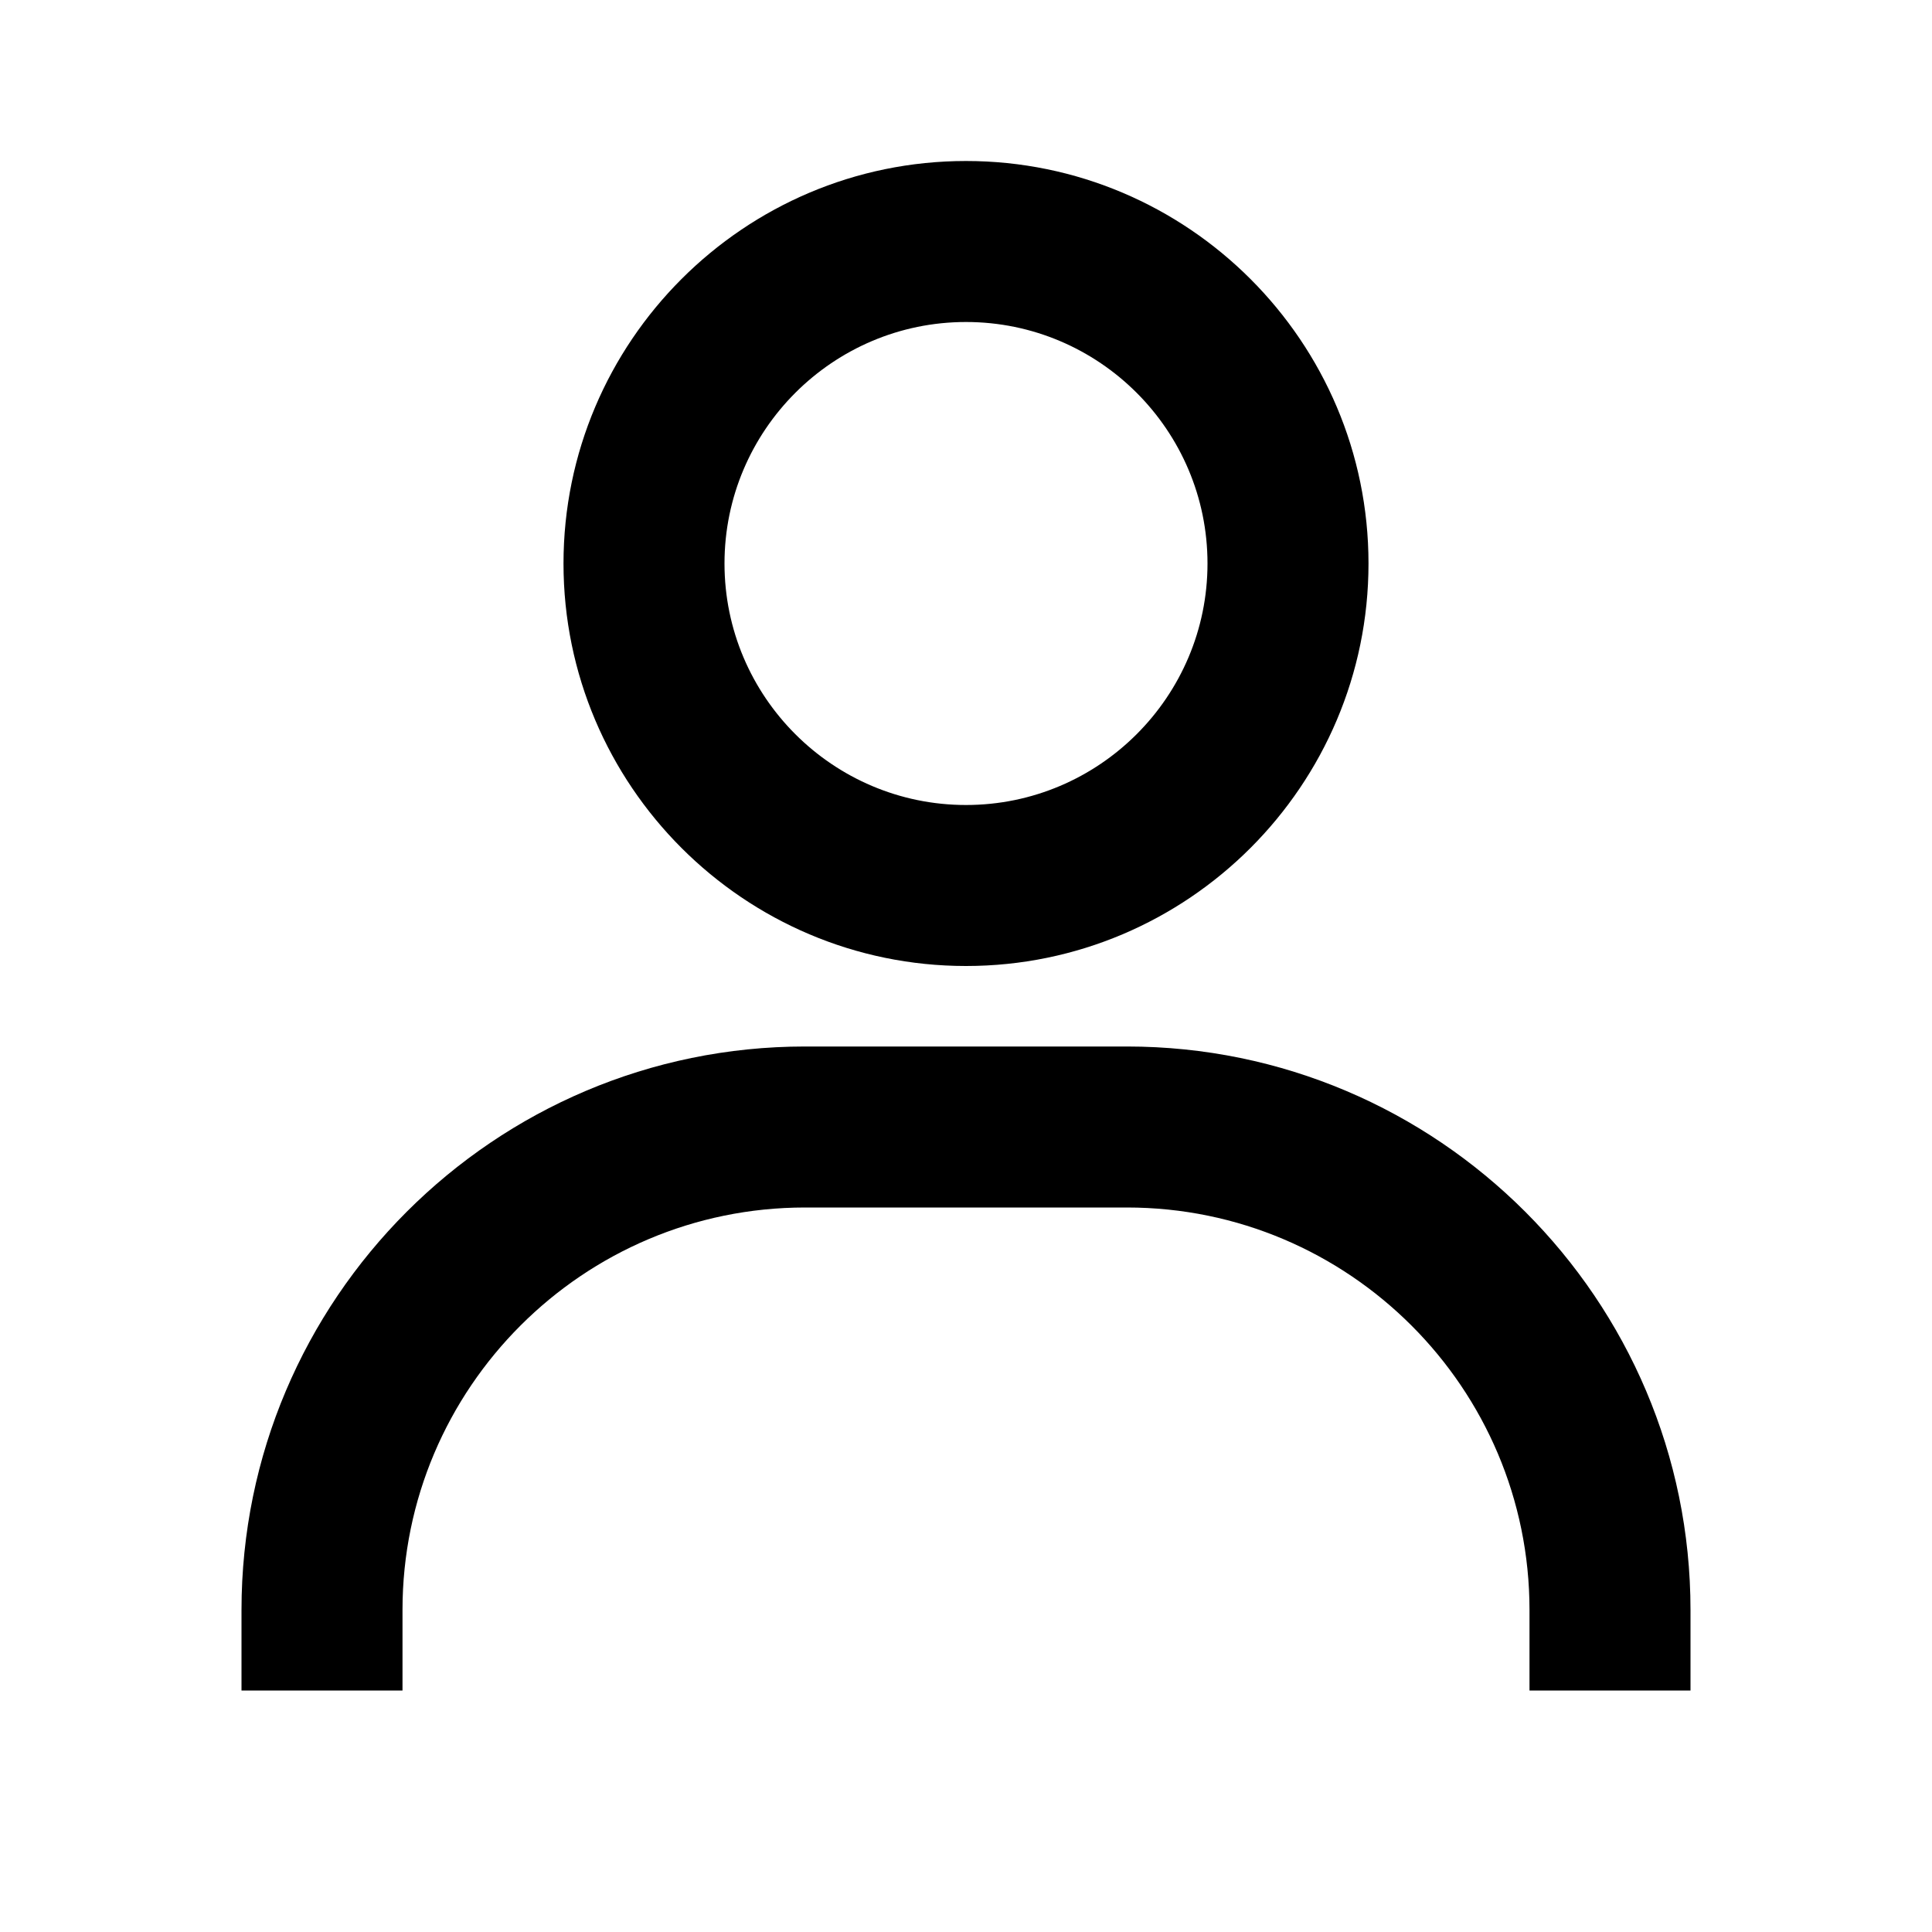
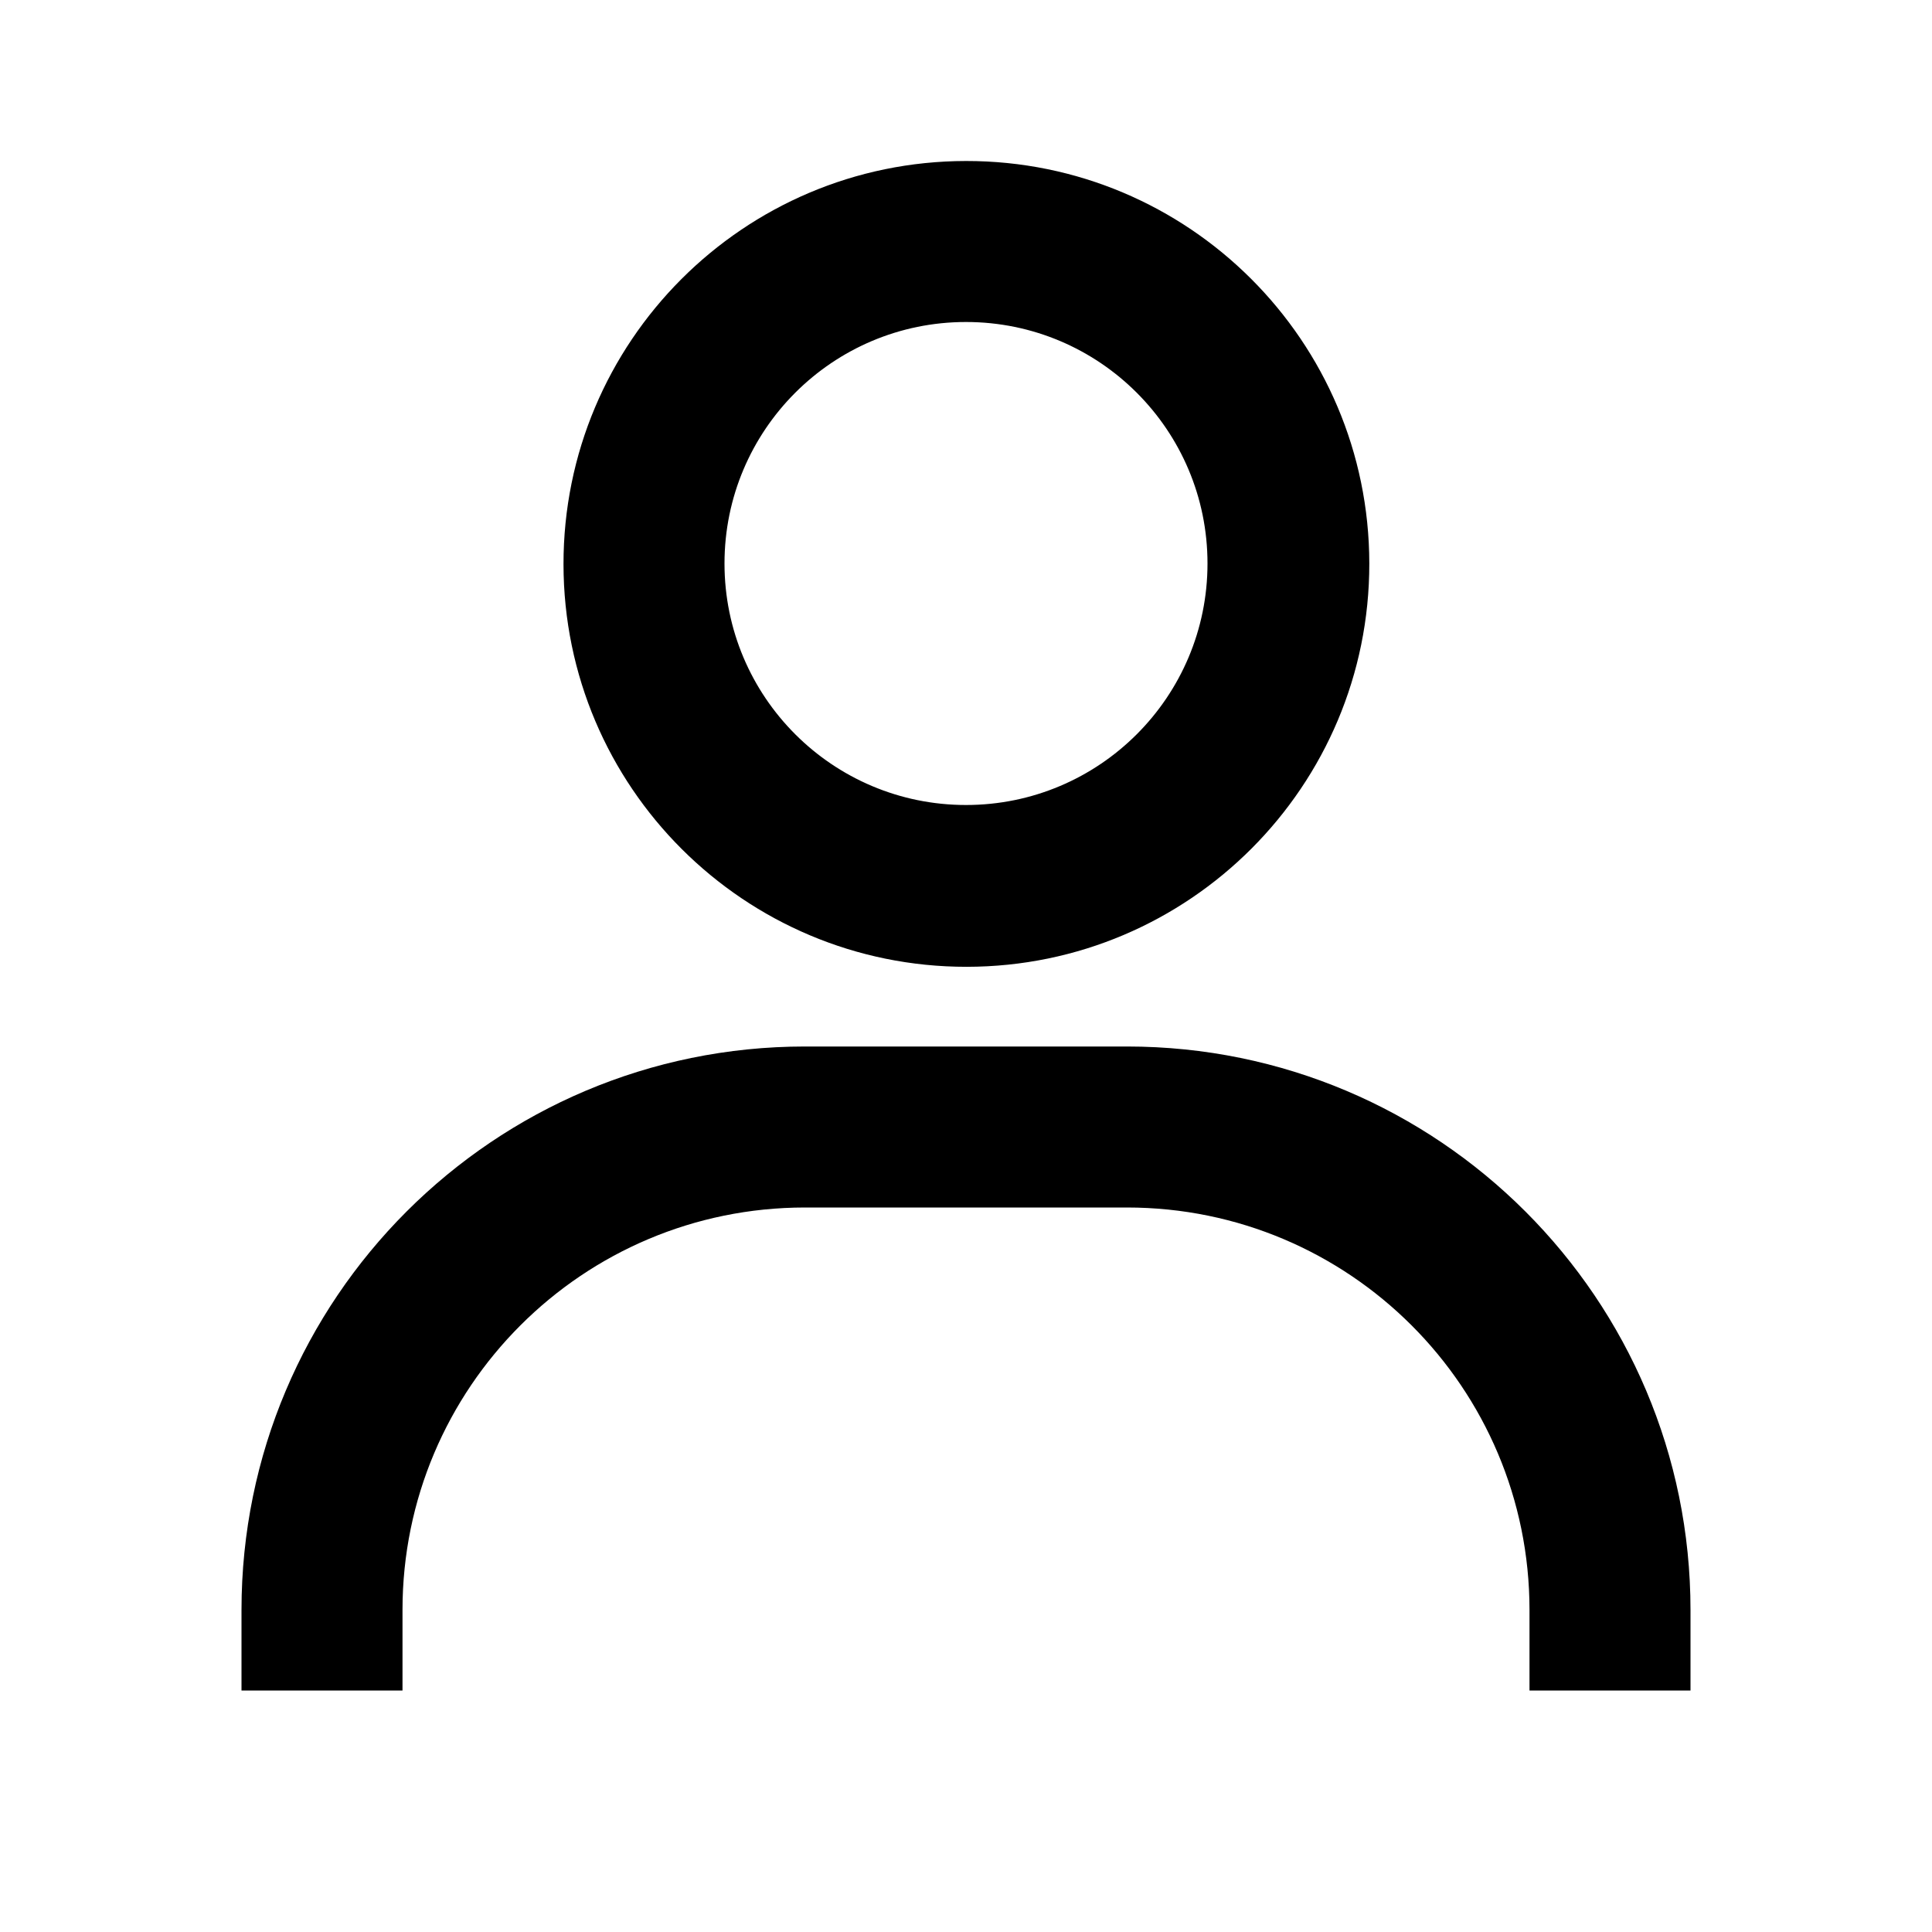
- <svg xmlns="http://www.w3.org/2000/svg" width="800px" height="800px" viewBox="0 0 24 24">
+ <svg xmlns="http://www.w3.org/2000/svg" viewBox="0 0 24 24">
  <circle fill="none" cx="12" cy="7" r="3" />
-   <path d="M12 2C9.243 2 7 4.243 7 7s2.243 5 5 5 5-2.243 5-5-2.243-5-5-5zm0 8c-1.654 0-3-1.346-3-3s1.346-3 3-3 3 1.346 3 3-1.346 3-3 3zm9 11v-1c0-3.859-3.141-7-7-7h-4c-3.86 0-7 3.141-7 7v1h2v-1c0-2.757 2.243-5 5-5h4c2.757 0 5 2.243 5 5v1h2z" />
+   <path d="M12 2a5 5 0 1 0 .01 10.01 5 5 0 0 0-.01-10.01zm0 8a3 3 0 1 1 0-6 3 3 0 0 1 0 6zm9 11v-1a7 7 0 0 0-7-7h-4a7 7 0 0 0-7 7v1h2v-1a5 5 0 0 1 5-5h4a5 5 0 0 1 5 5v1h2z" />
</svg>
